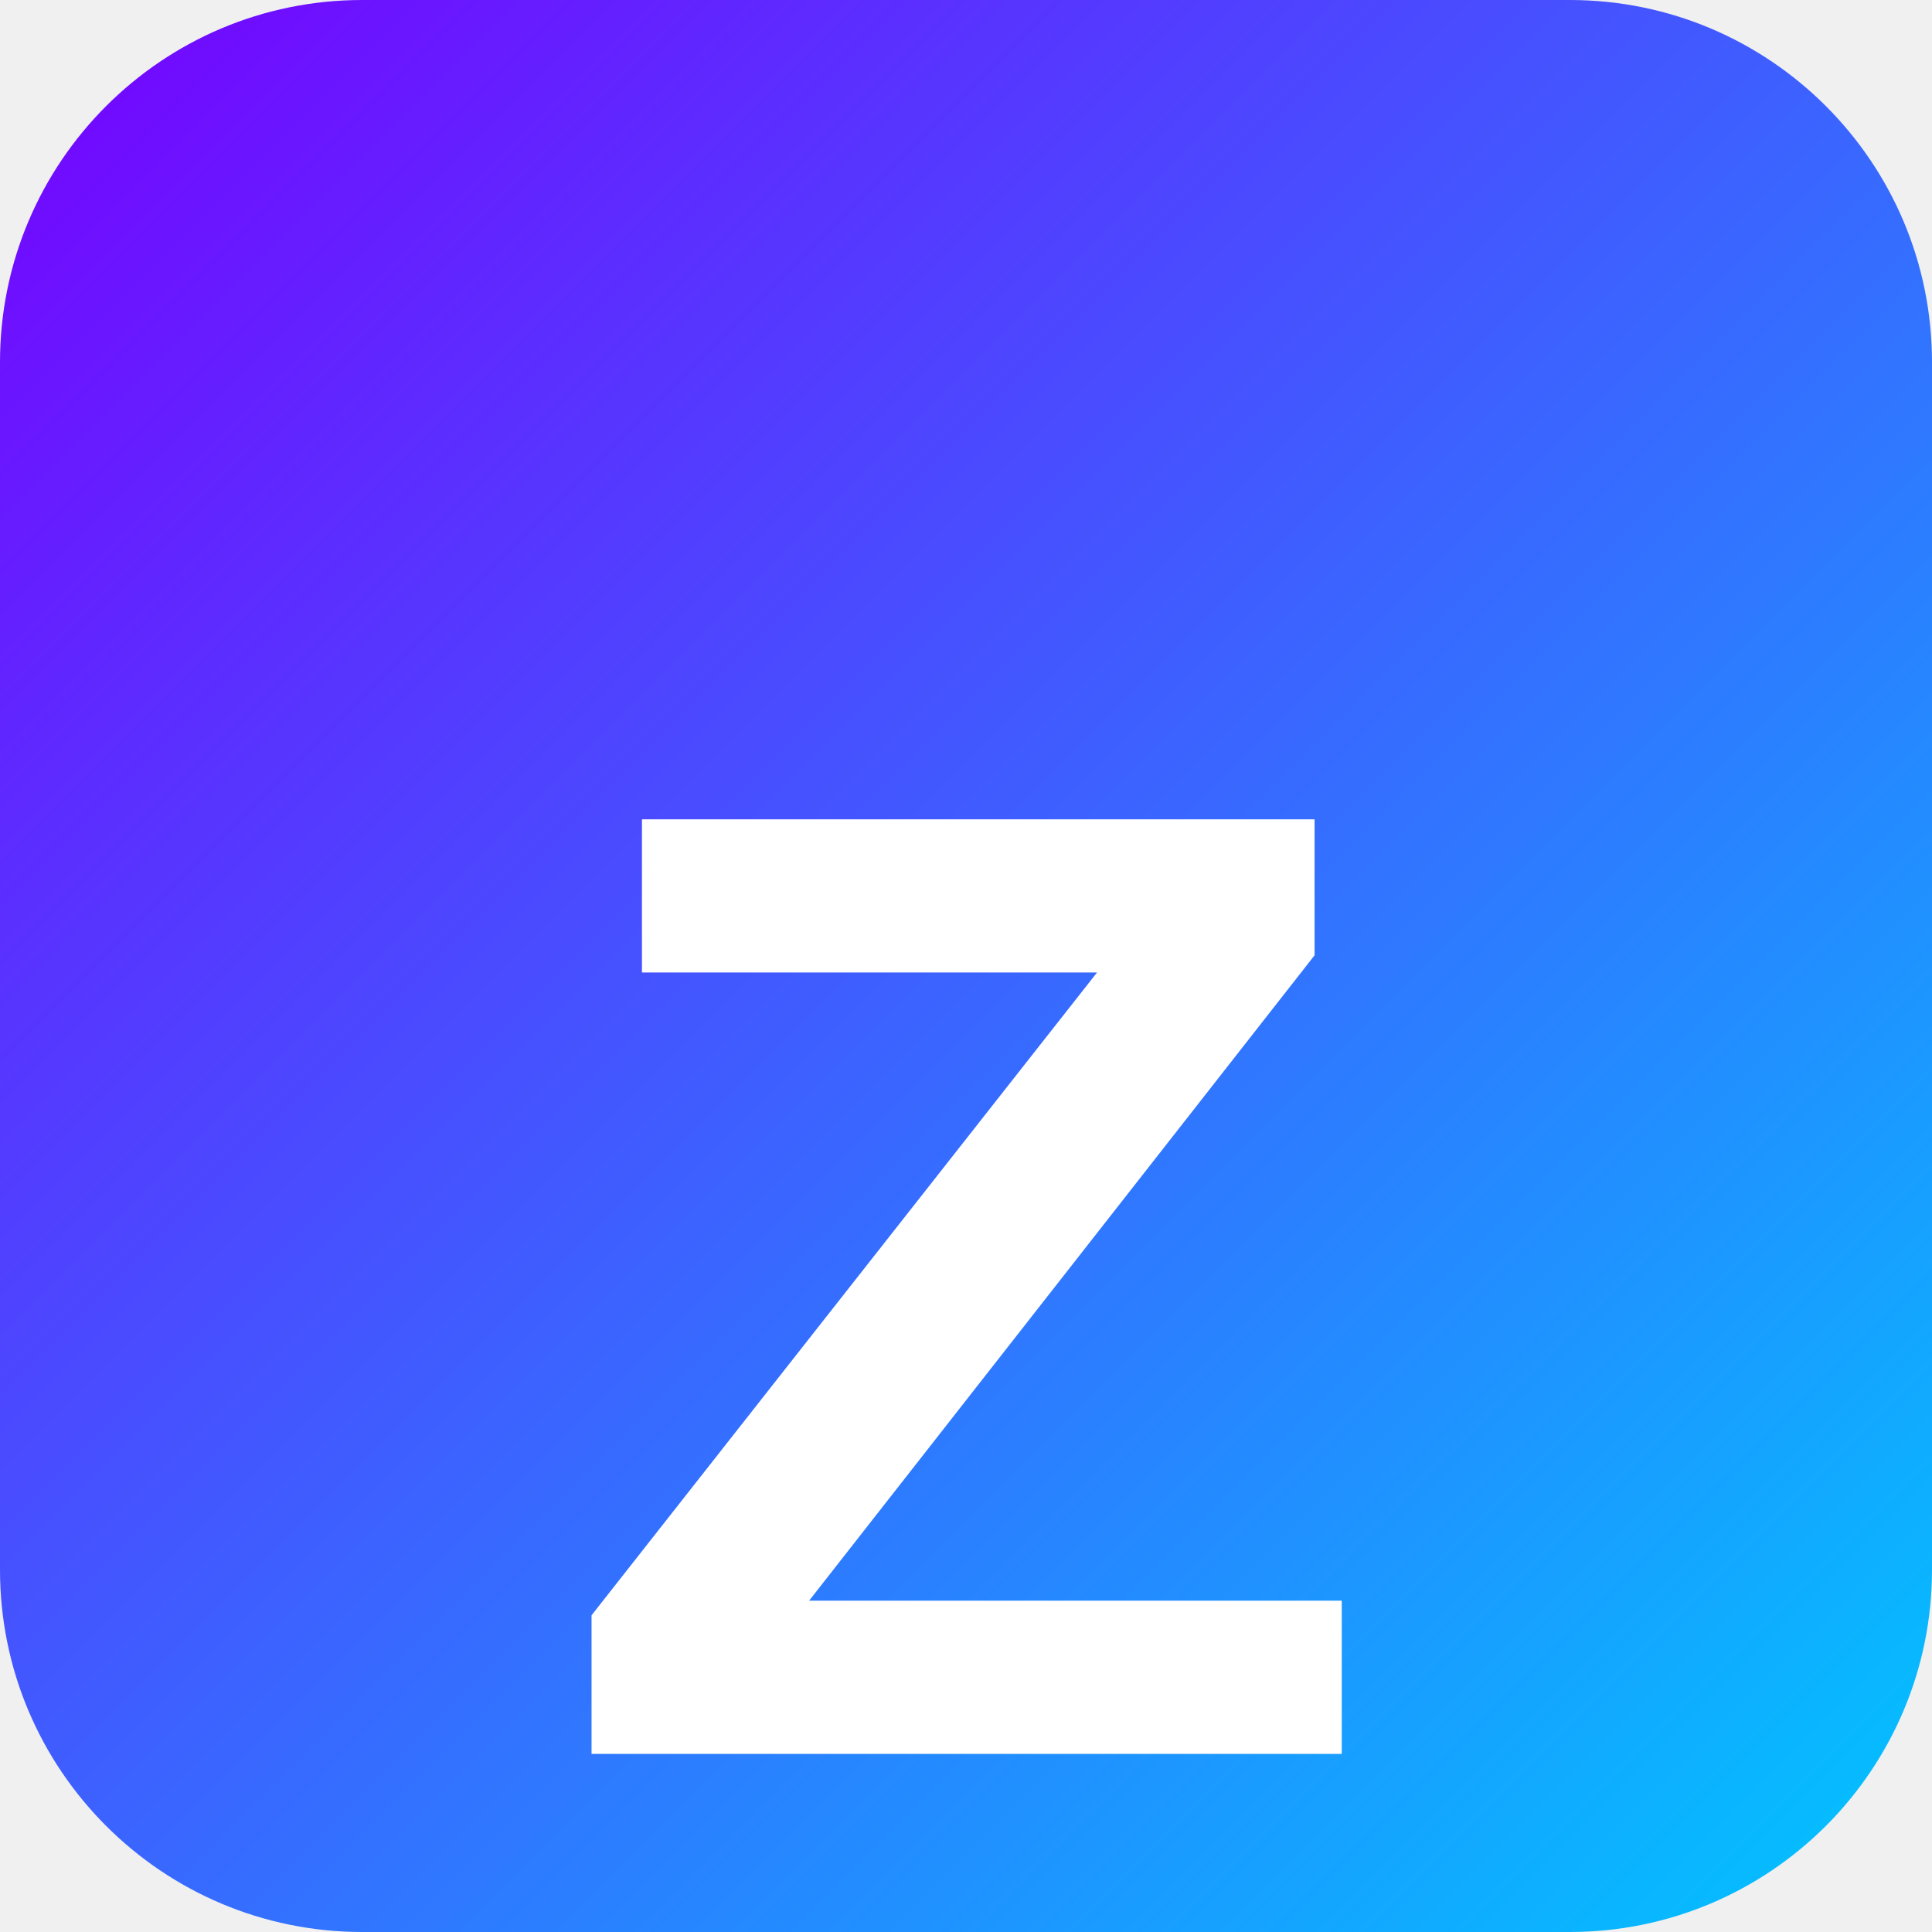
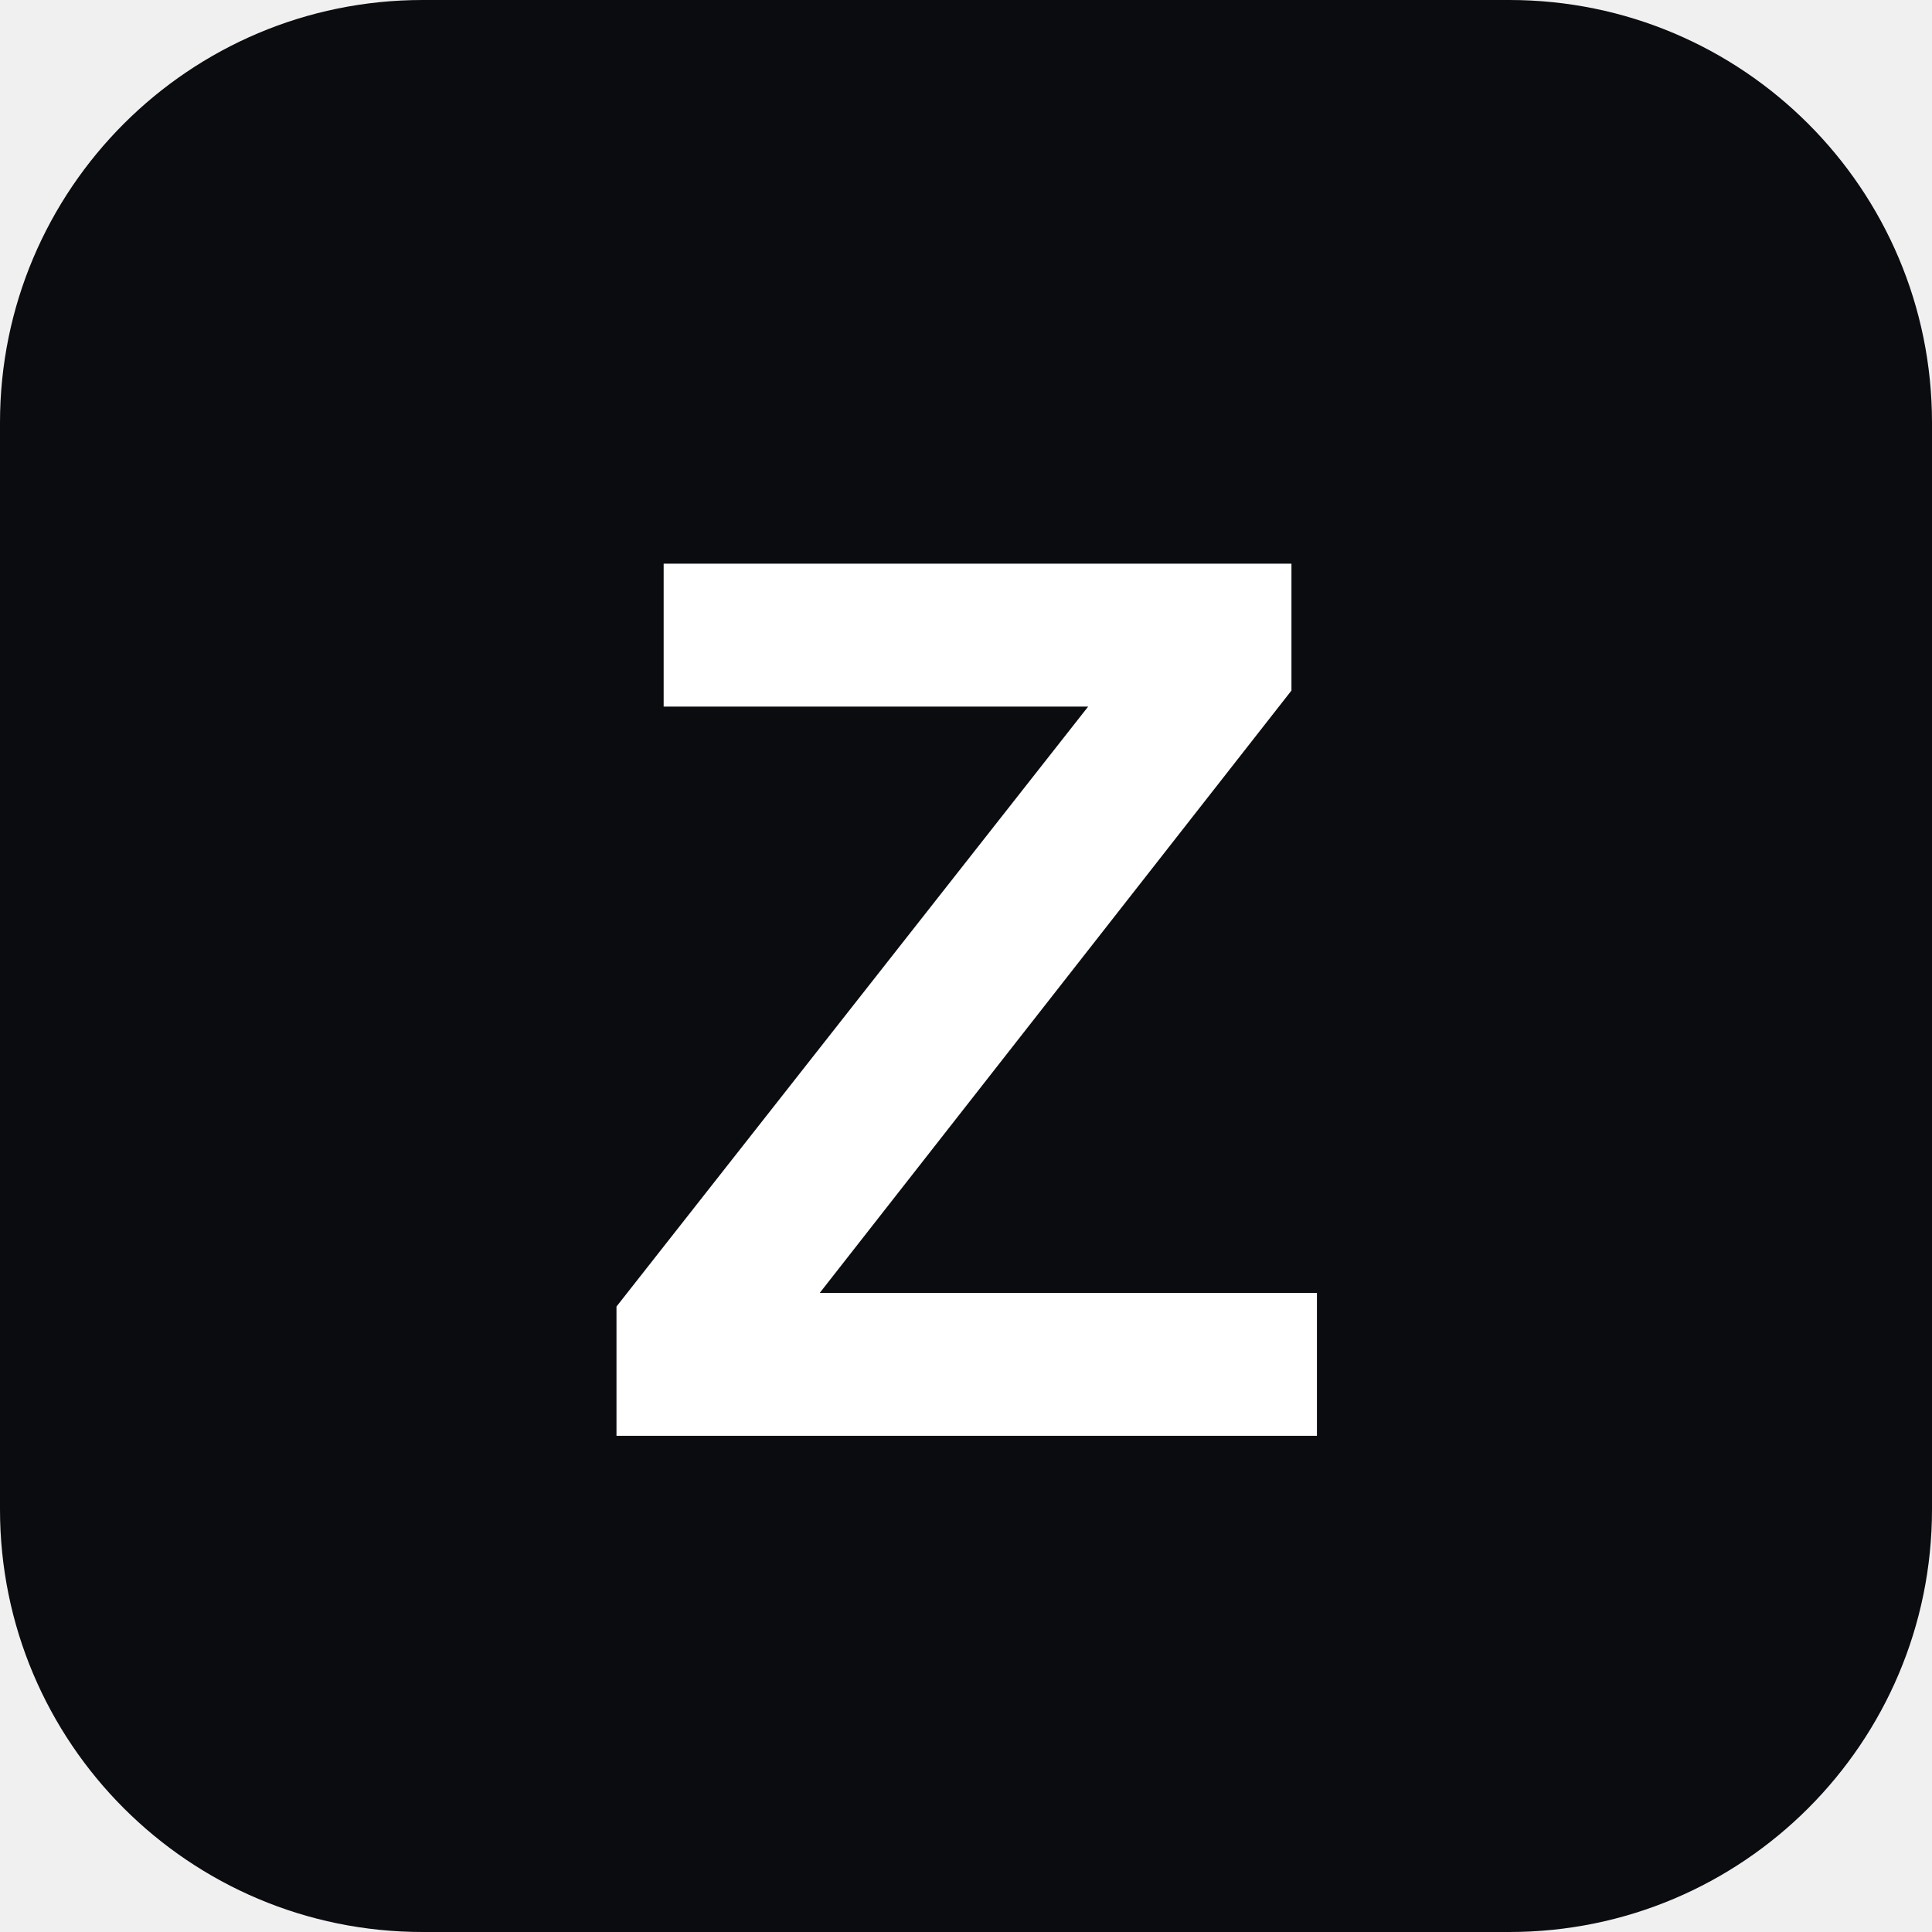
- <svg xmlns="http://www.w3.org/2000/svg" viewBox="0 0 512 512">
-   <defs>
-     <linearGradient id="bg" x1="0" y1="0" x2="512" y2="512" gradientUnits="userSpaceOnUse">
-       <stop offset="0%" stop-color="#7700ff" />
-       <stop offset="100%" stop-color="#00c6ff" />
-     </linearGradient>
-   </defs>
-   <rect width="512" height="512" rx="96" fill="url(#bg)" />
-   <text x="256" y="340" font-family="Arial,Helvetica,sans-serif" font-size="360" font-weight="bold" fill="#ffffff" text-anchor="middle" dominant-baseline="central" letter-spacing="-10">Z</text>
+ <svg xmlns="http://www.w3.org/2000/svg" viewBox="0 0 64 64">
+   <rect width="64" height="64" rx="14" fill="#0b0c10" />
+   <text x="32" y="33" font-family="Arial,Helvetica,sans-serif" font-size="42" font-weight="bold" fill="#fff" text-anchor="middle" dominant-baseline="central">Z</text>
</svg>
